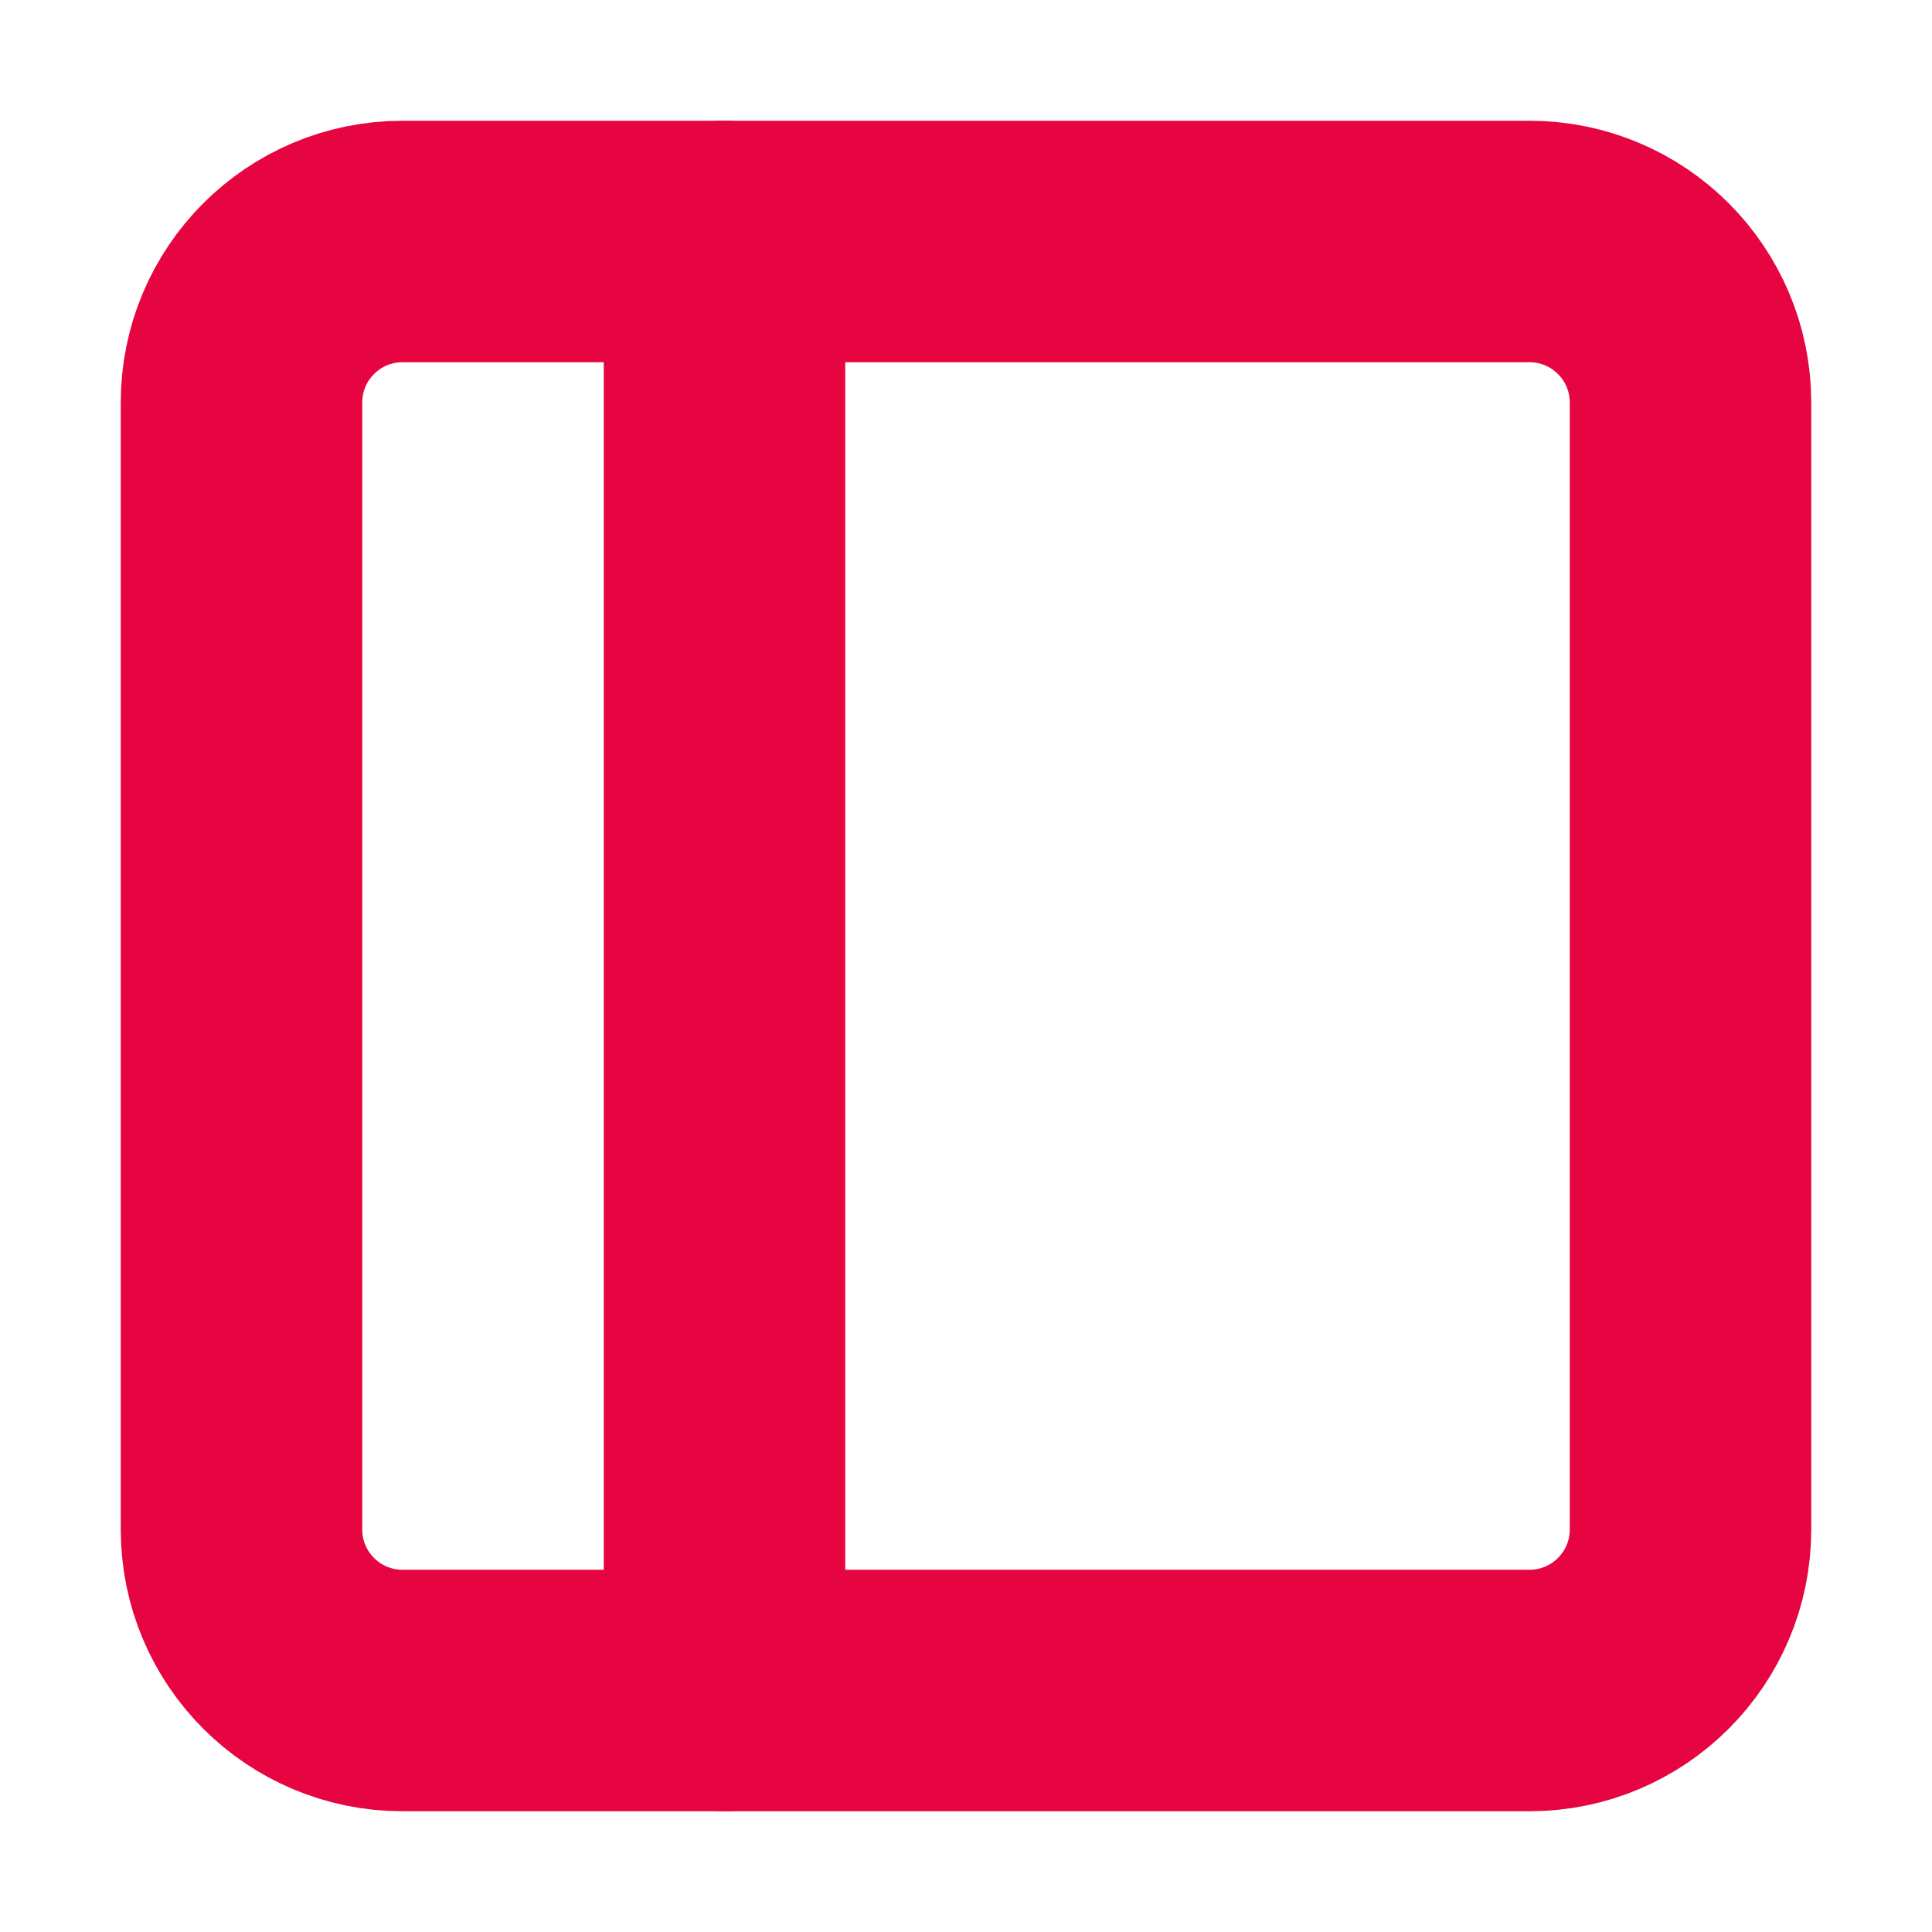
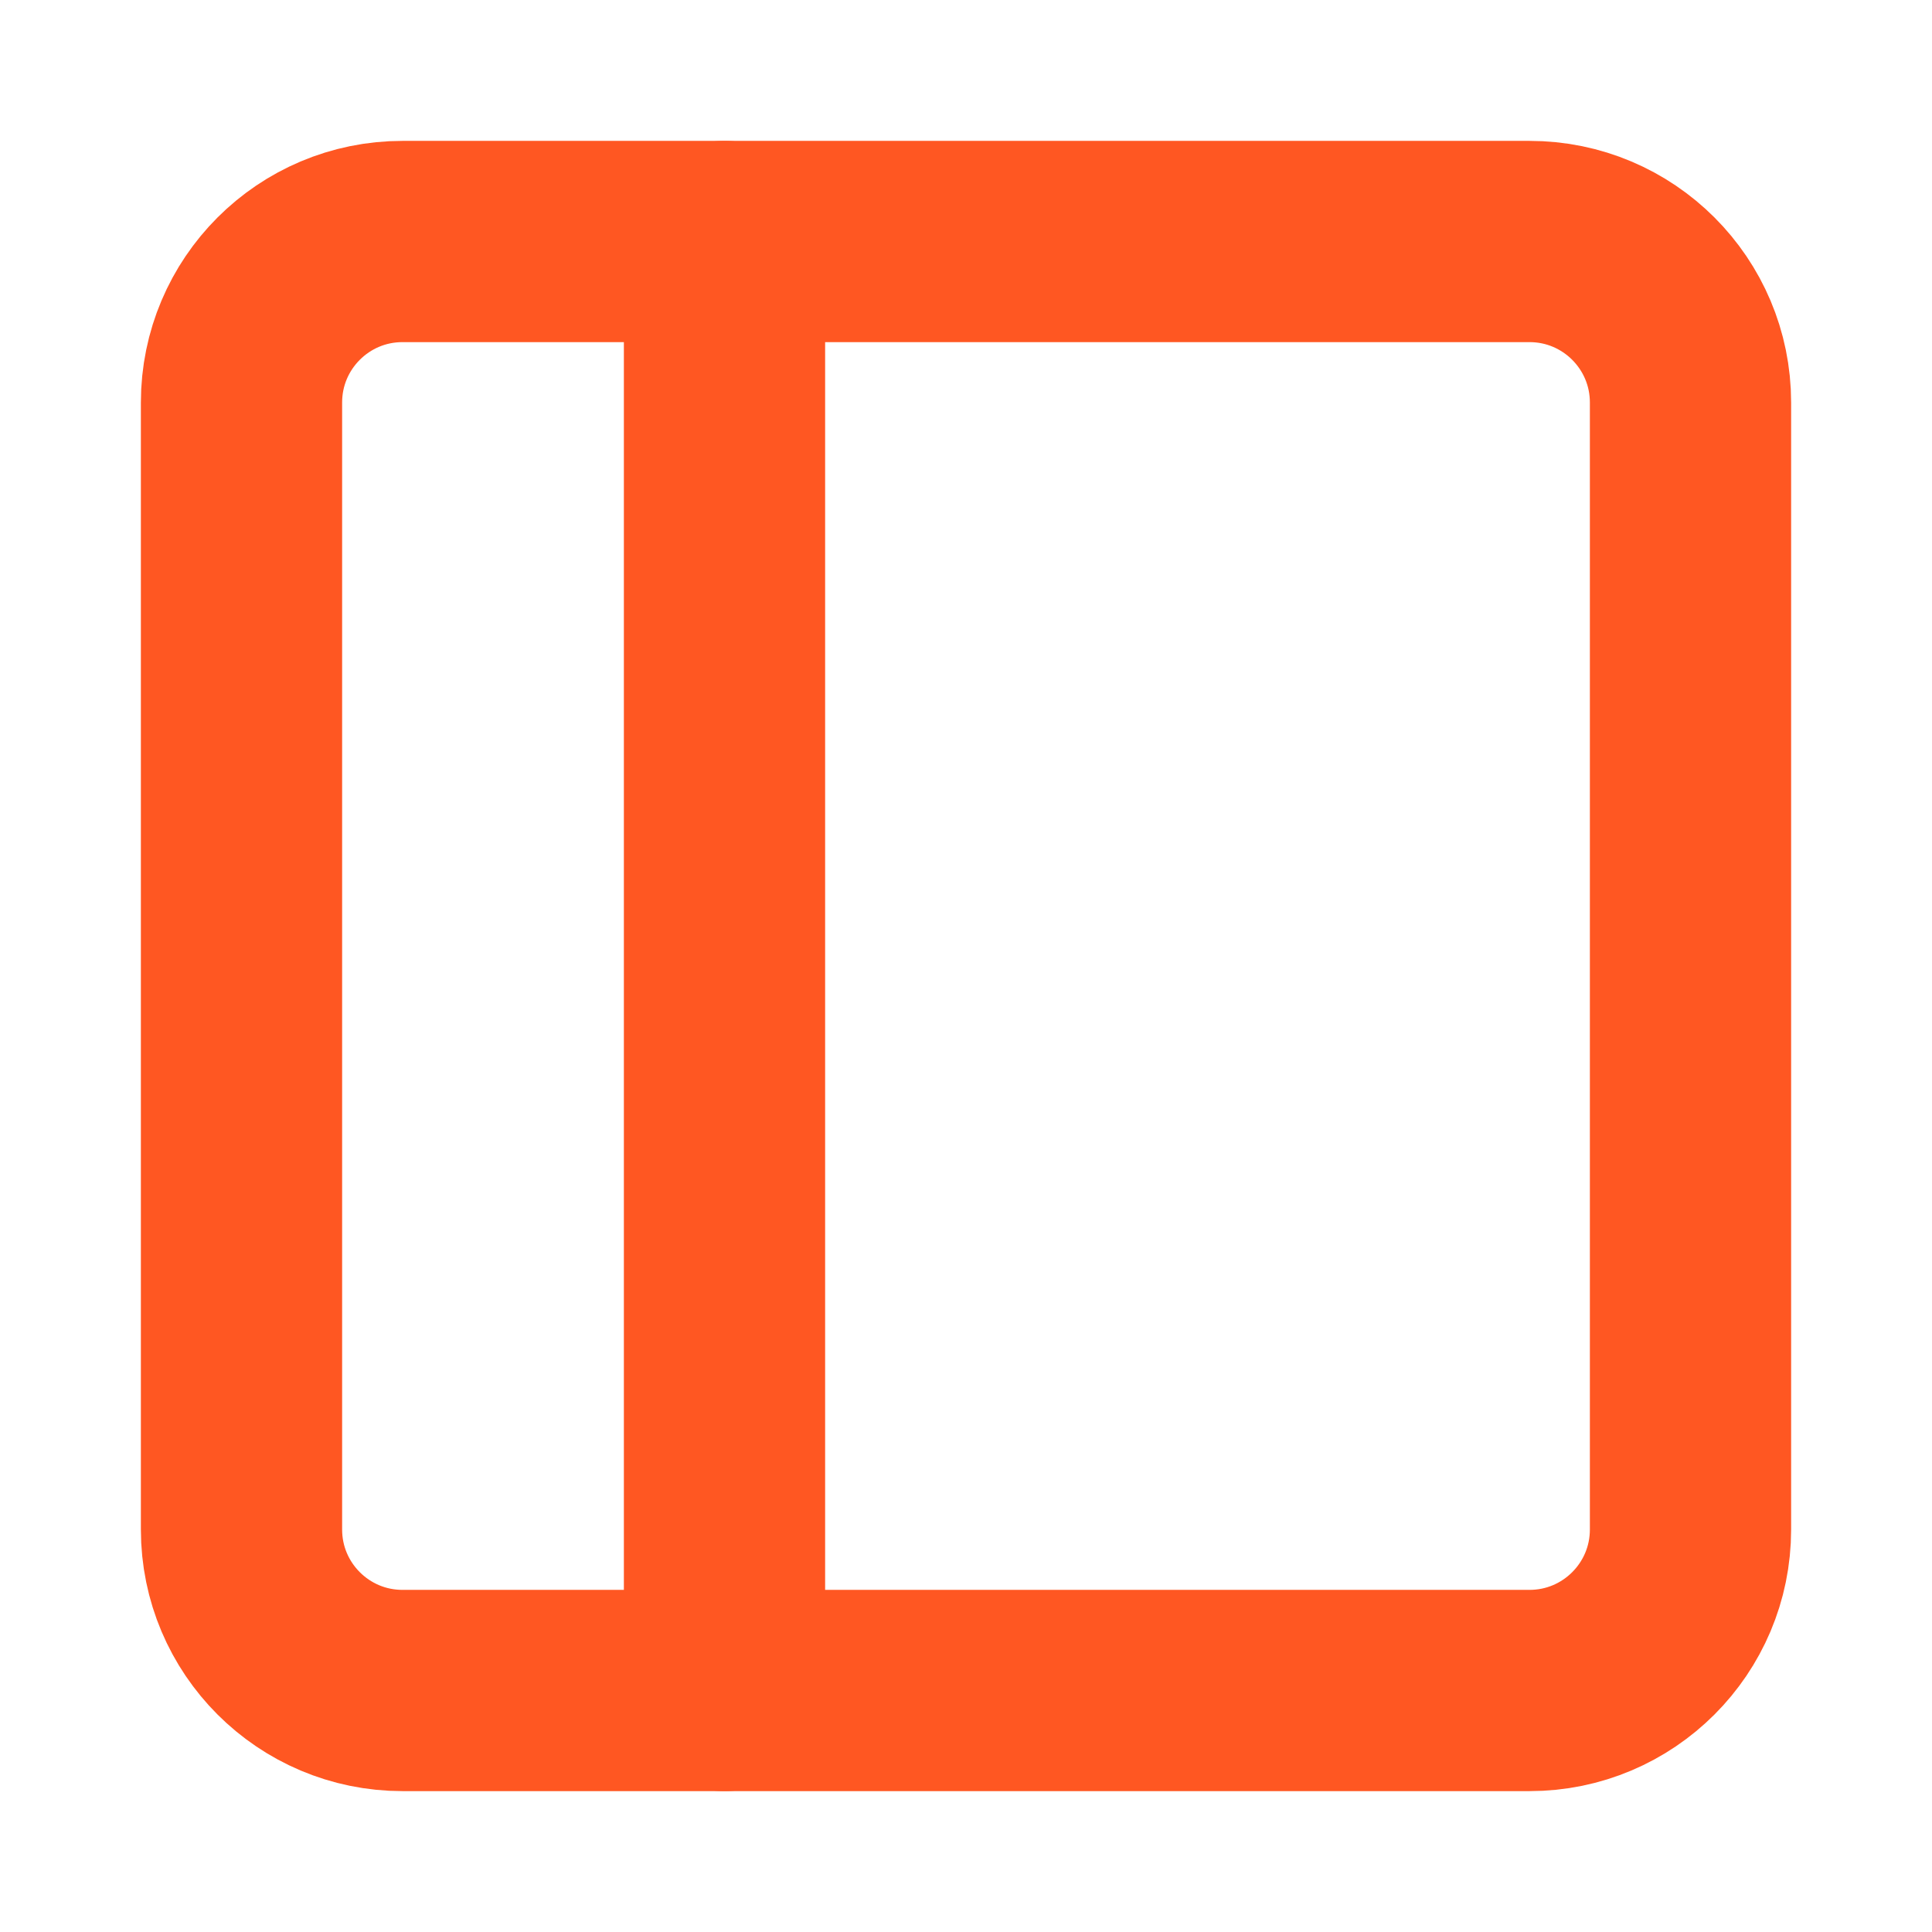
- <svg xmlns="http://www.w3.org/2000/svg" width="32" height="32" viewBox="0 0 24 24" fill="none" stroke="#e60540" stroke-width="3" stroke-linecap="round" stroke-linejoin="round" class="feather feather-sidebar">
+ <svg xmlns="http://www.w3.org/2000/svg" width="64" height="64" viewBox="0 0 24 24" fill="none" stroke="#FF5722" stroke-width="2.5" stroke-linecap="round" stroke-linejoin="round" class="feather feather-sidebar">
  <rect x="3" y="3" width="18" height="18" rx="2" ry="2" />
  <line x1="9" y1="3" x2="9" y2="21" />
</svg>
